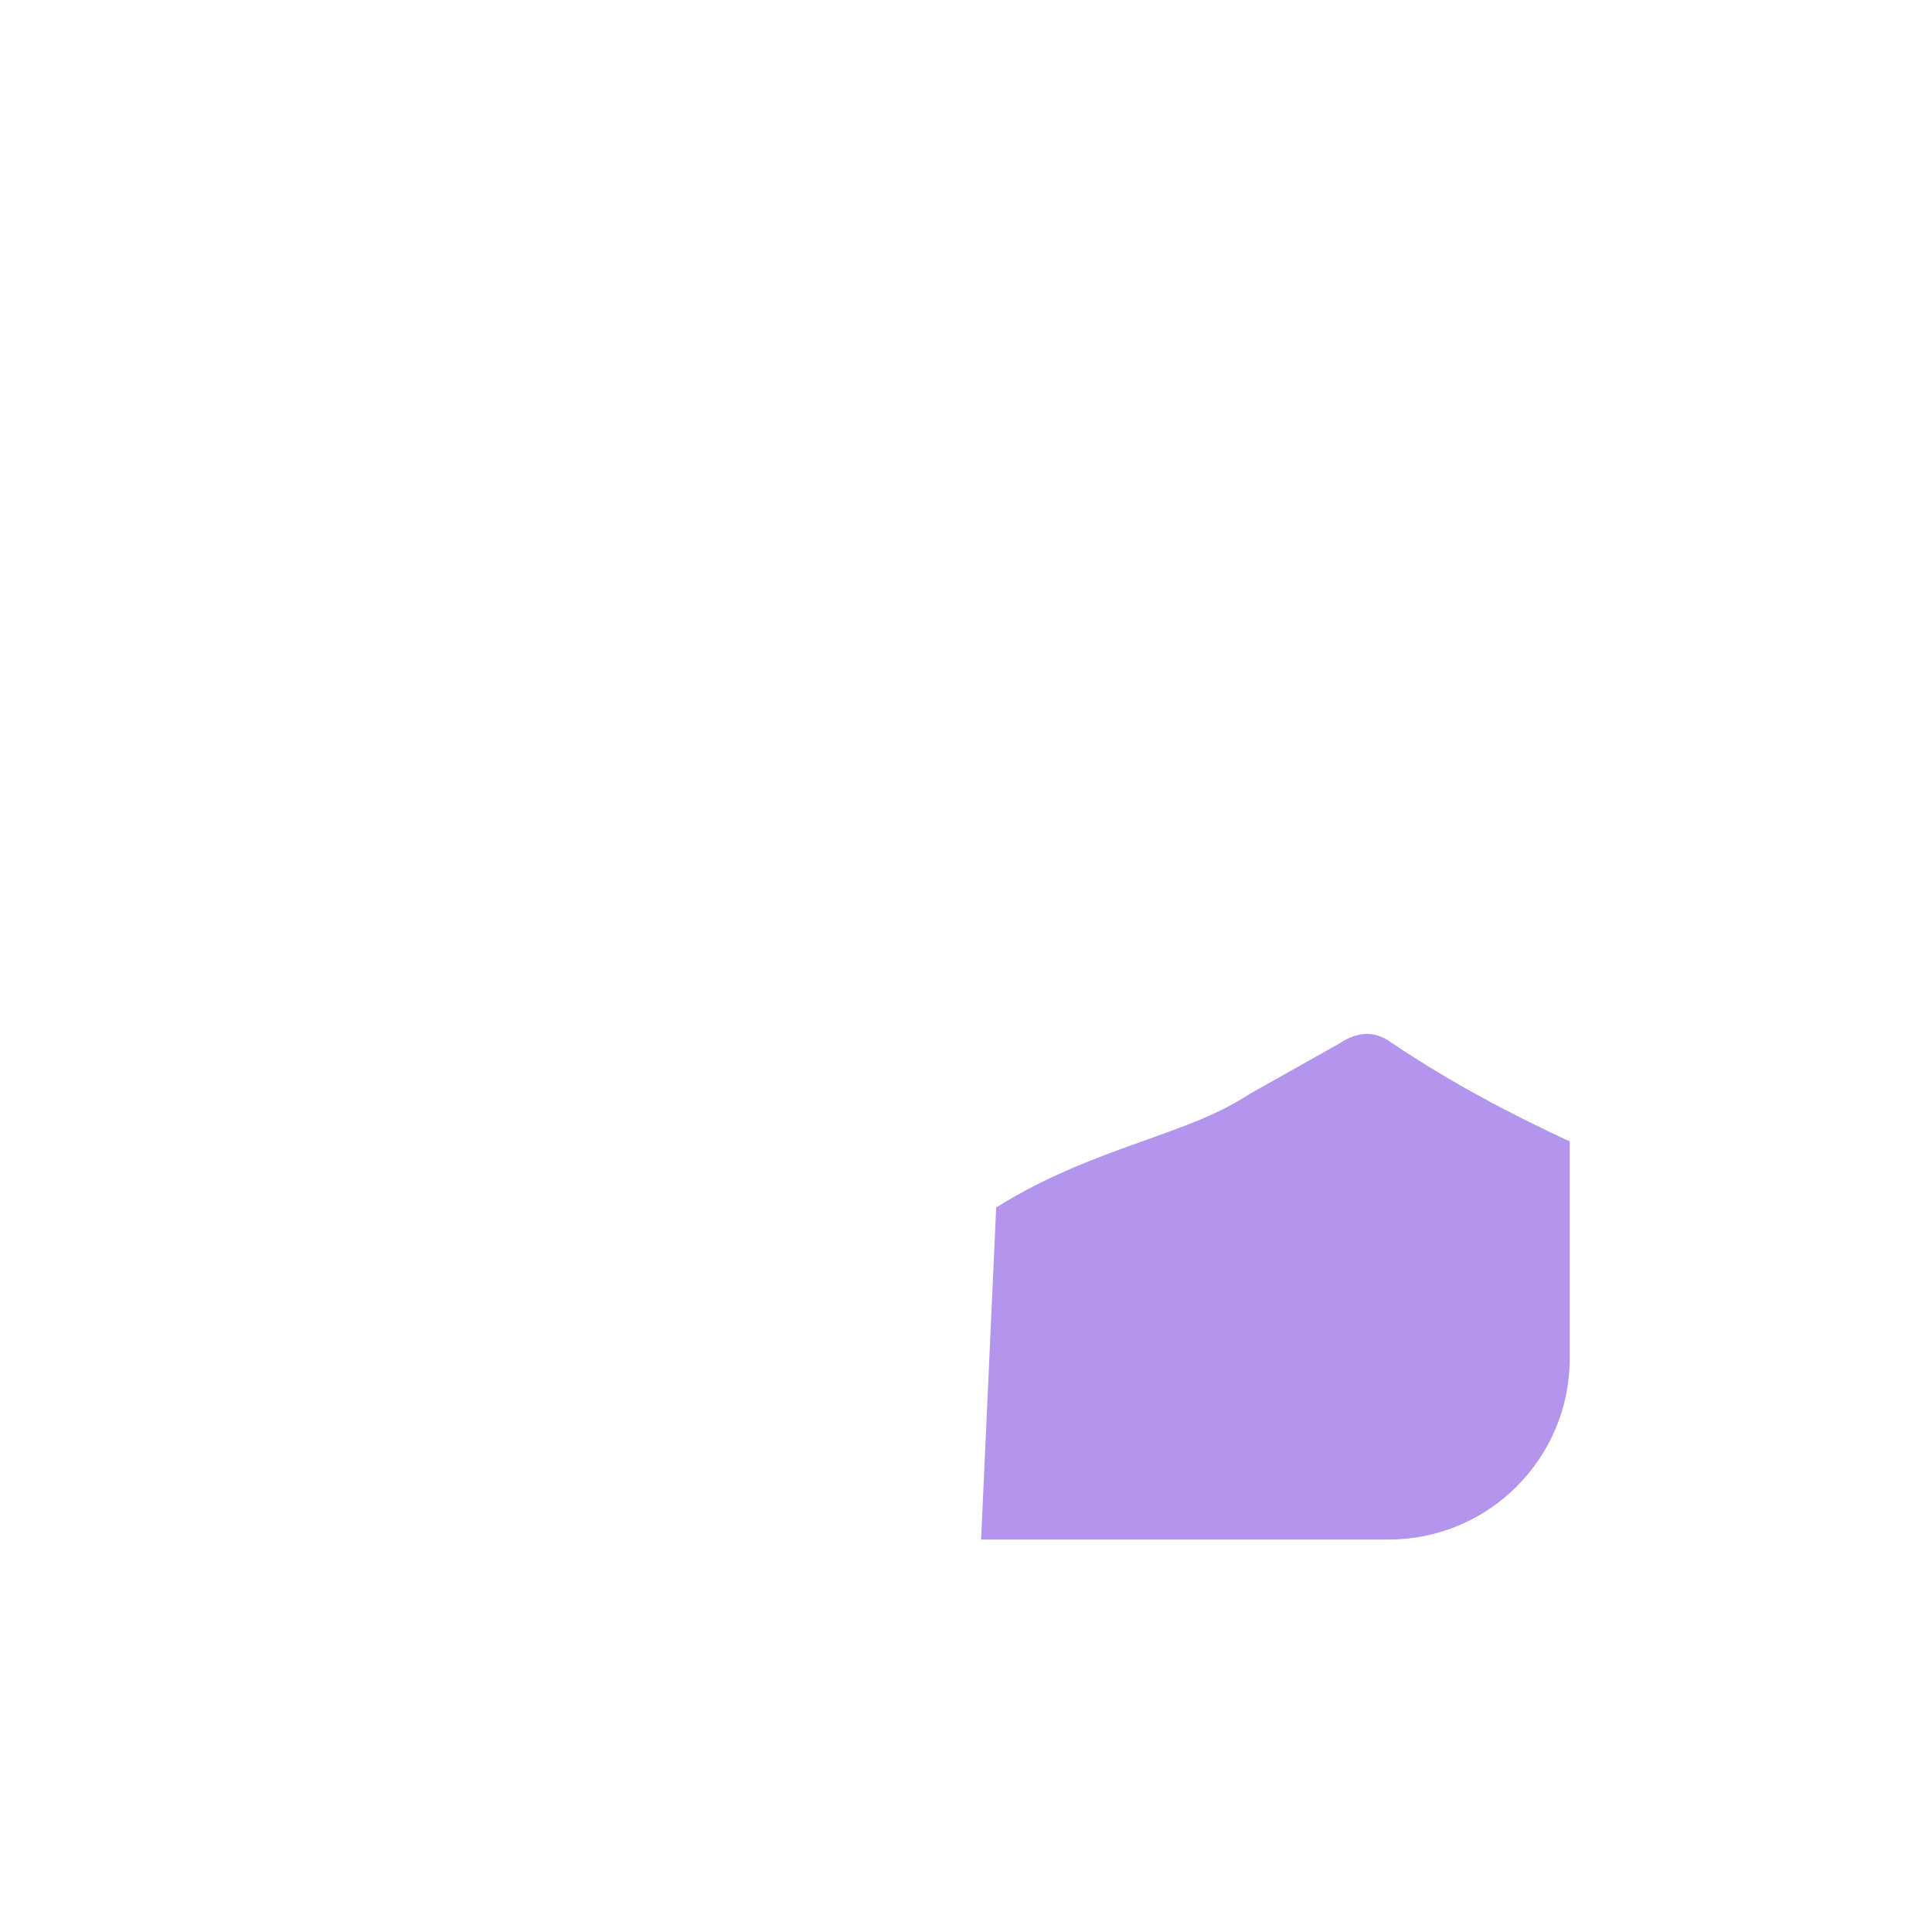
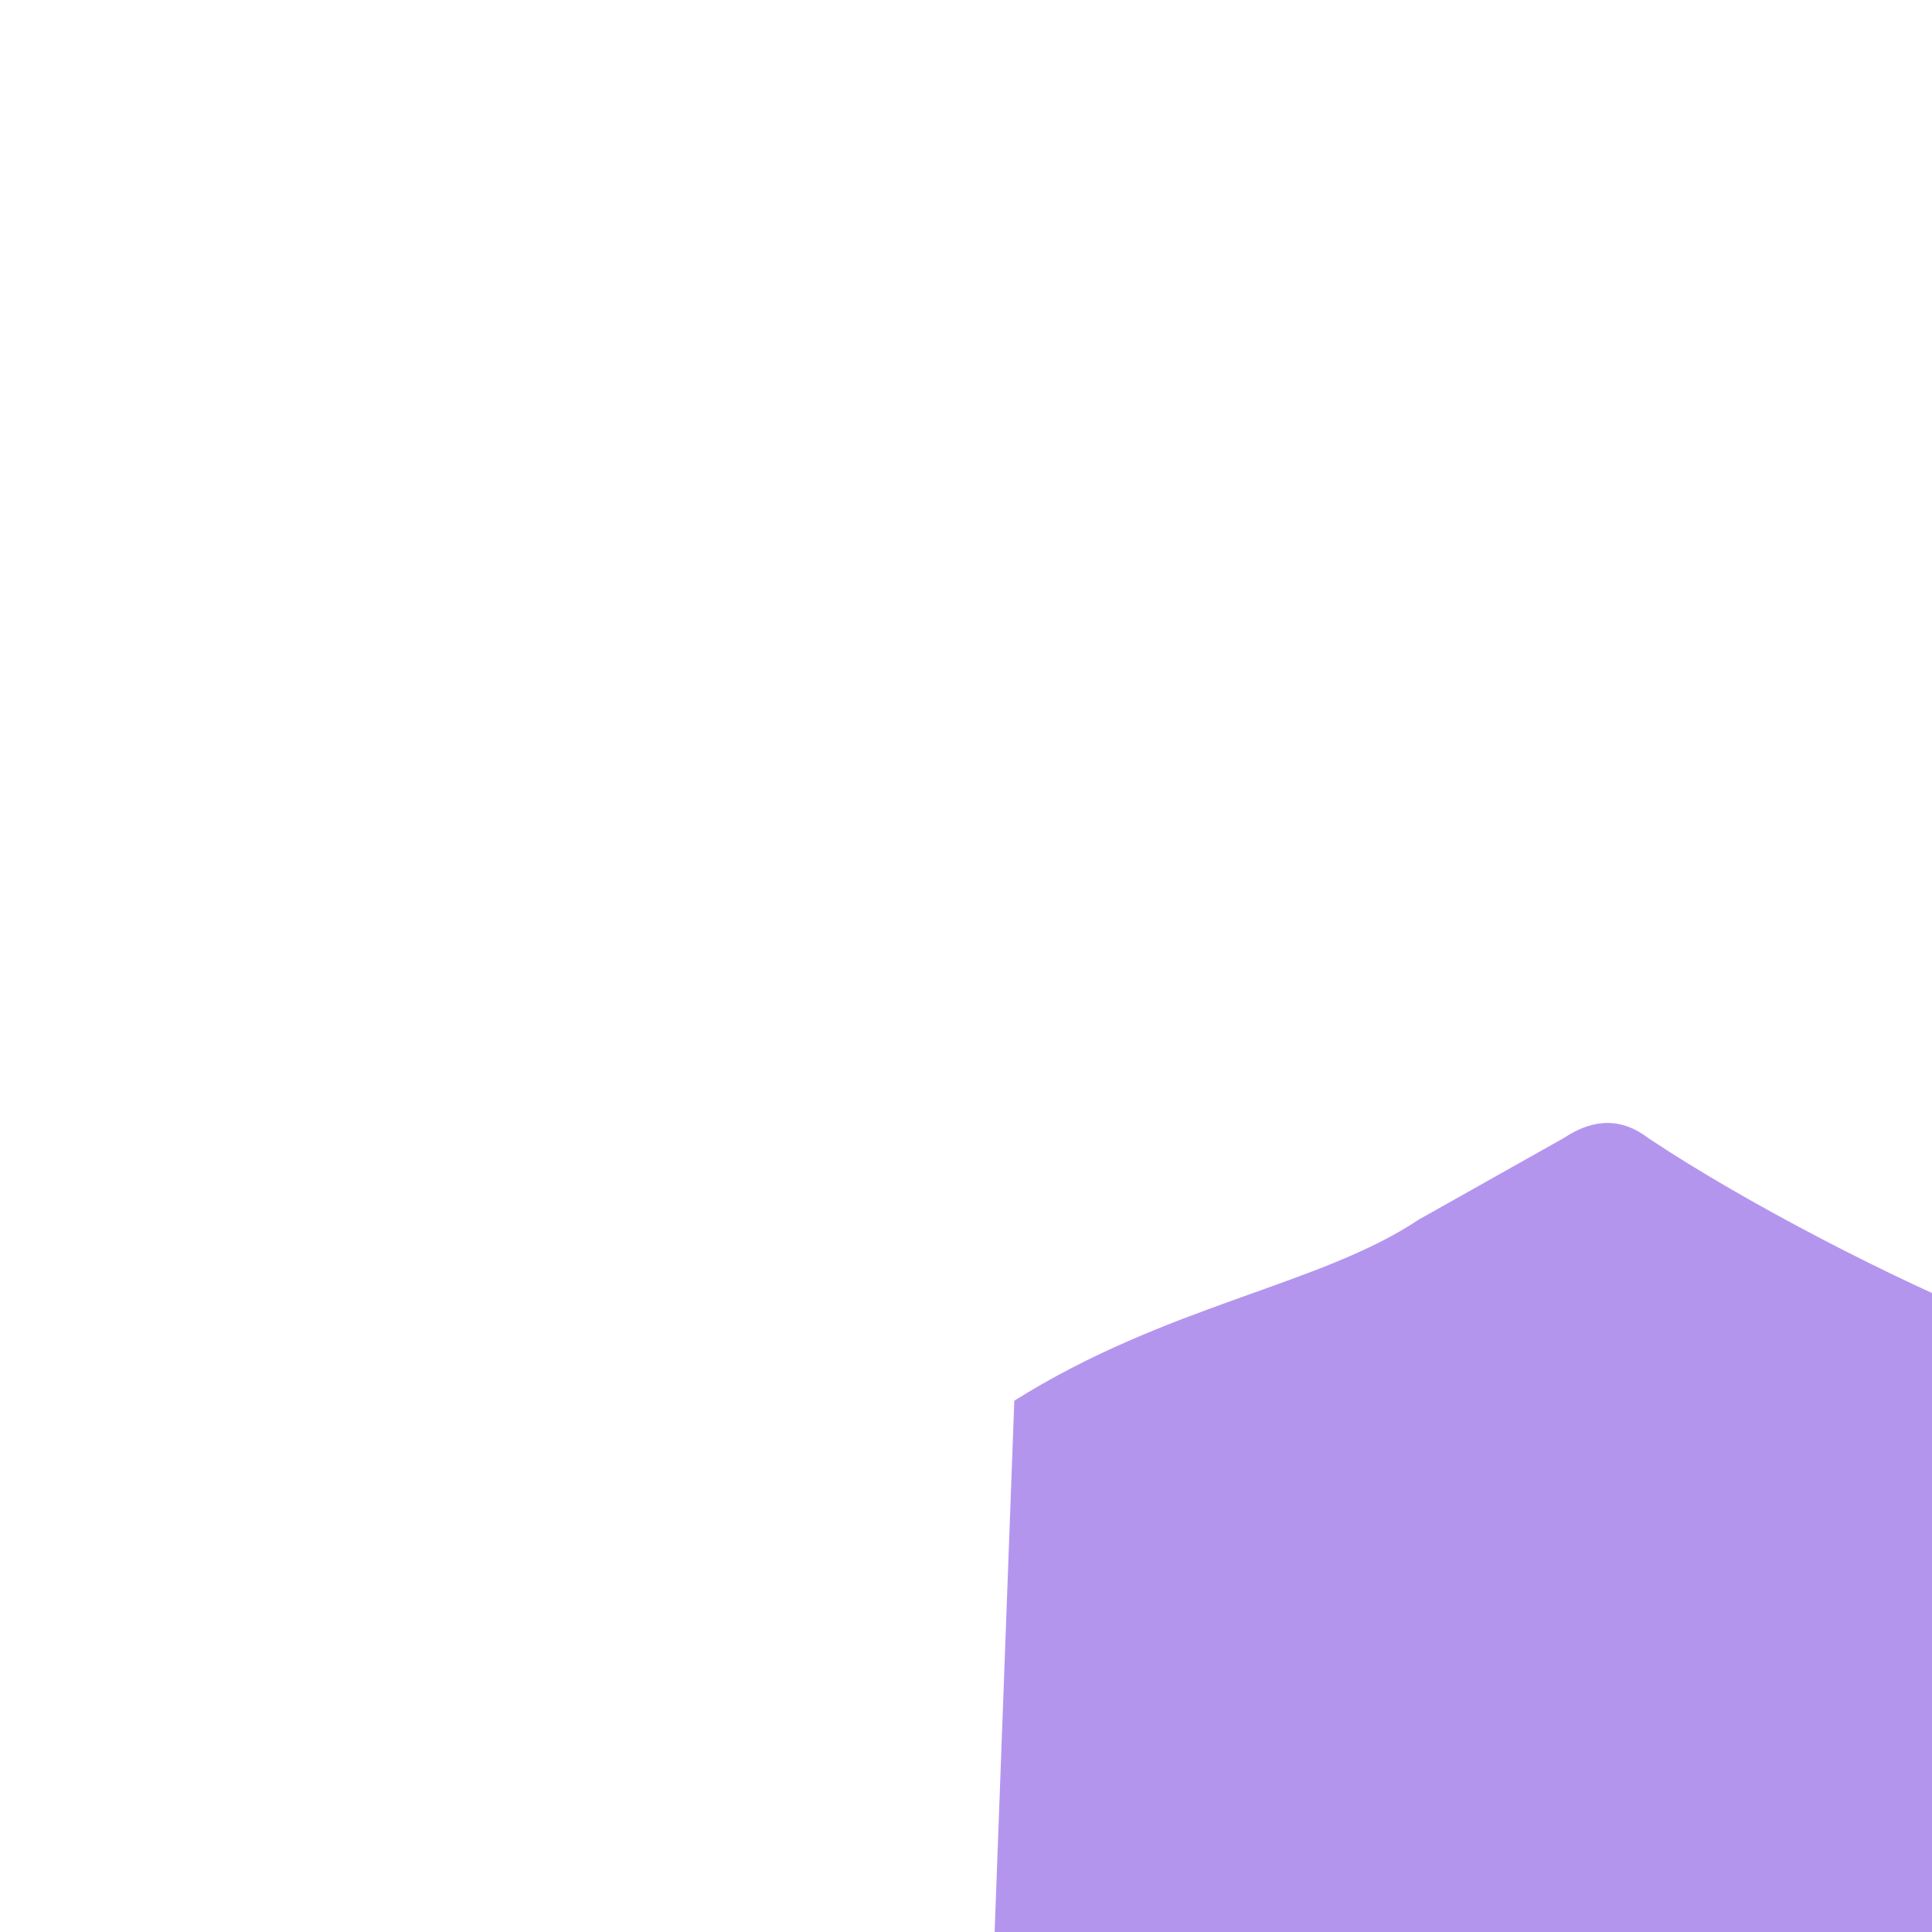
<svg xmlns="http://www.w3.org/2000/svg" width="1024" height="1024" viewBox="0 0 1024 1024">
-   <g fill="#B495EE">
-     <path d="M528 640C579 608 629 602 662 580L710 553Q725 543 738 553C771 575 800 590 832 605V720C832 773 789 816 736 816H520Z" />
+   <g fill="#B495EE" transform="matrix(1.6 0 0 1.6 -307.2 -281.6)">
+     <path d="M528 640C579 608 629 602 662 580L710 553Q725 543 738 553C771 575 820 600 852 613V856H520Z" />
  </g>
</svg>
